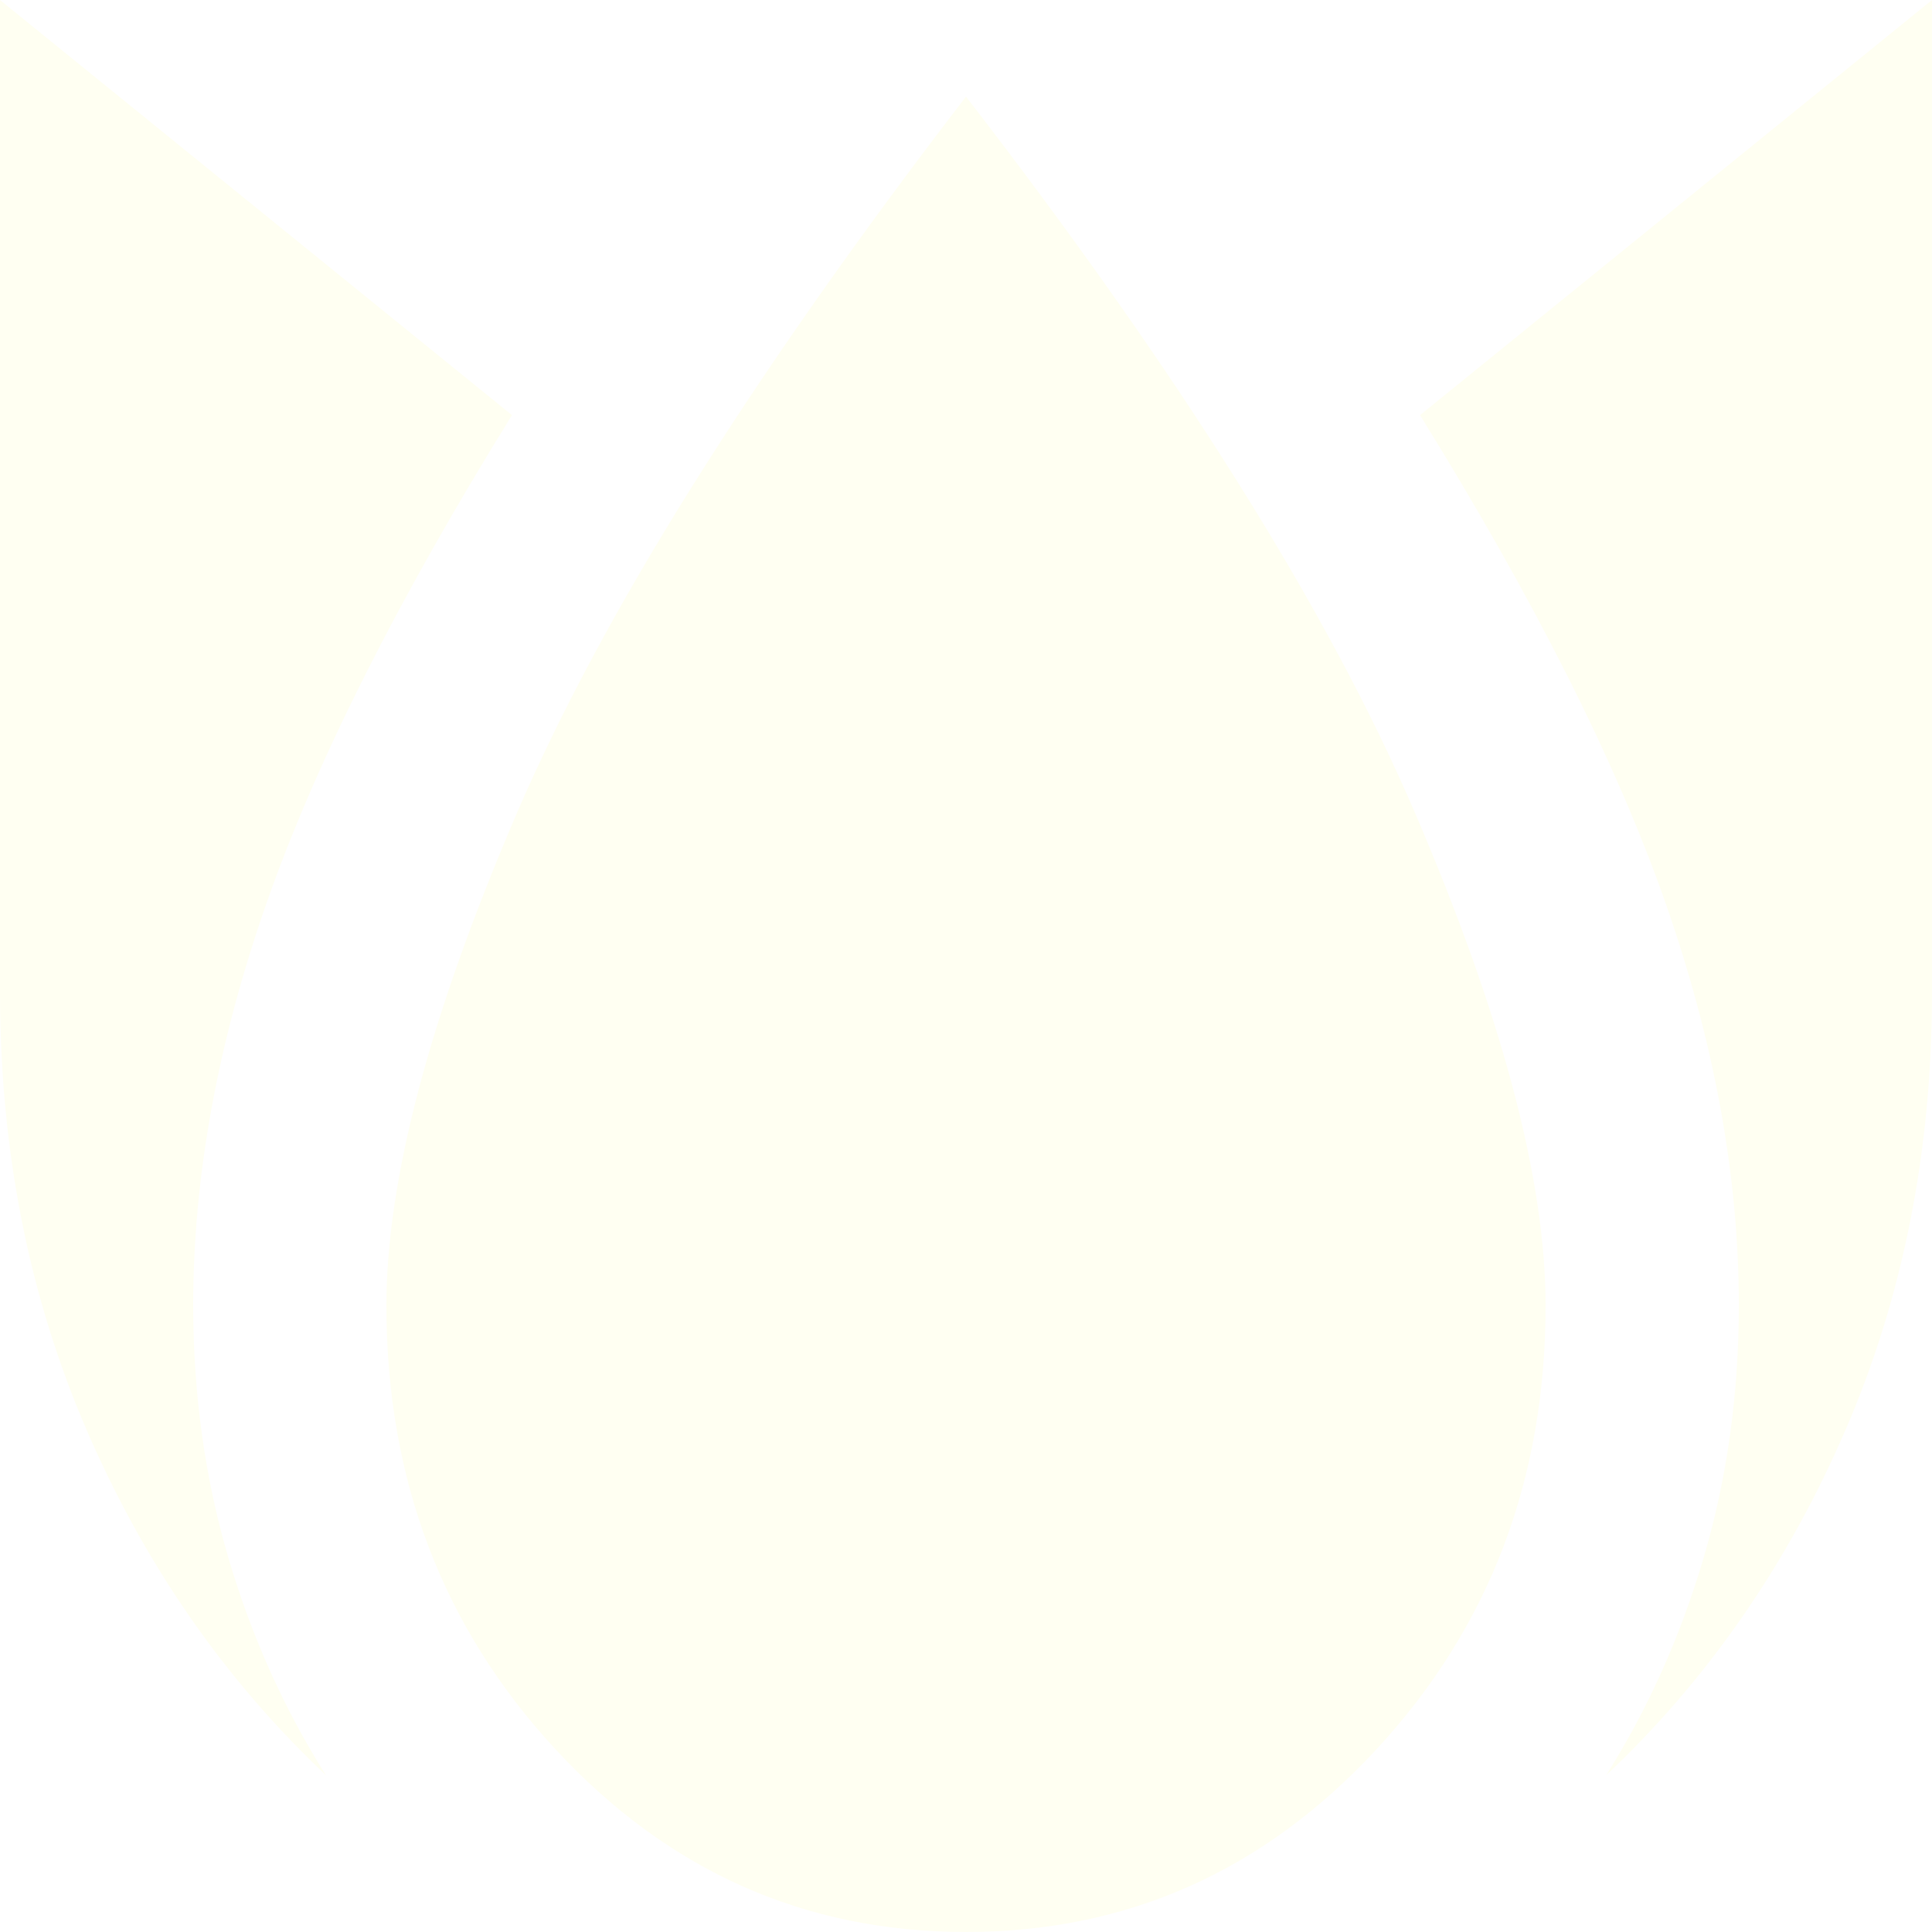
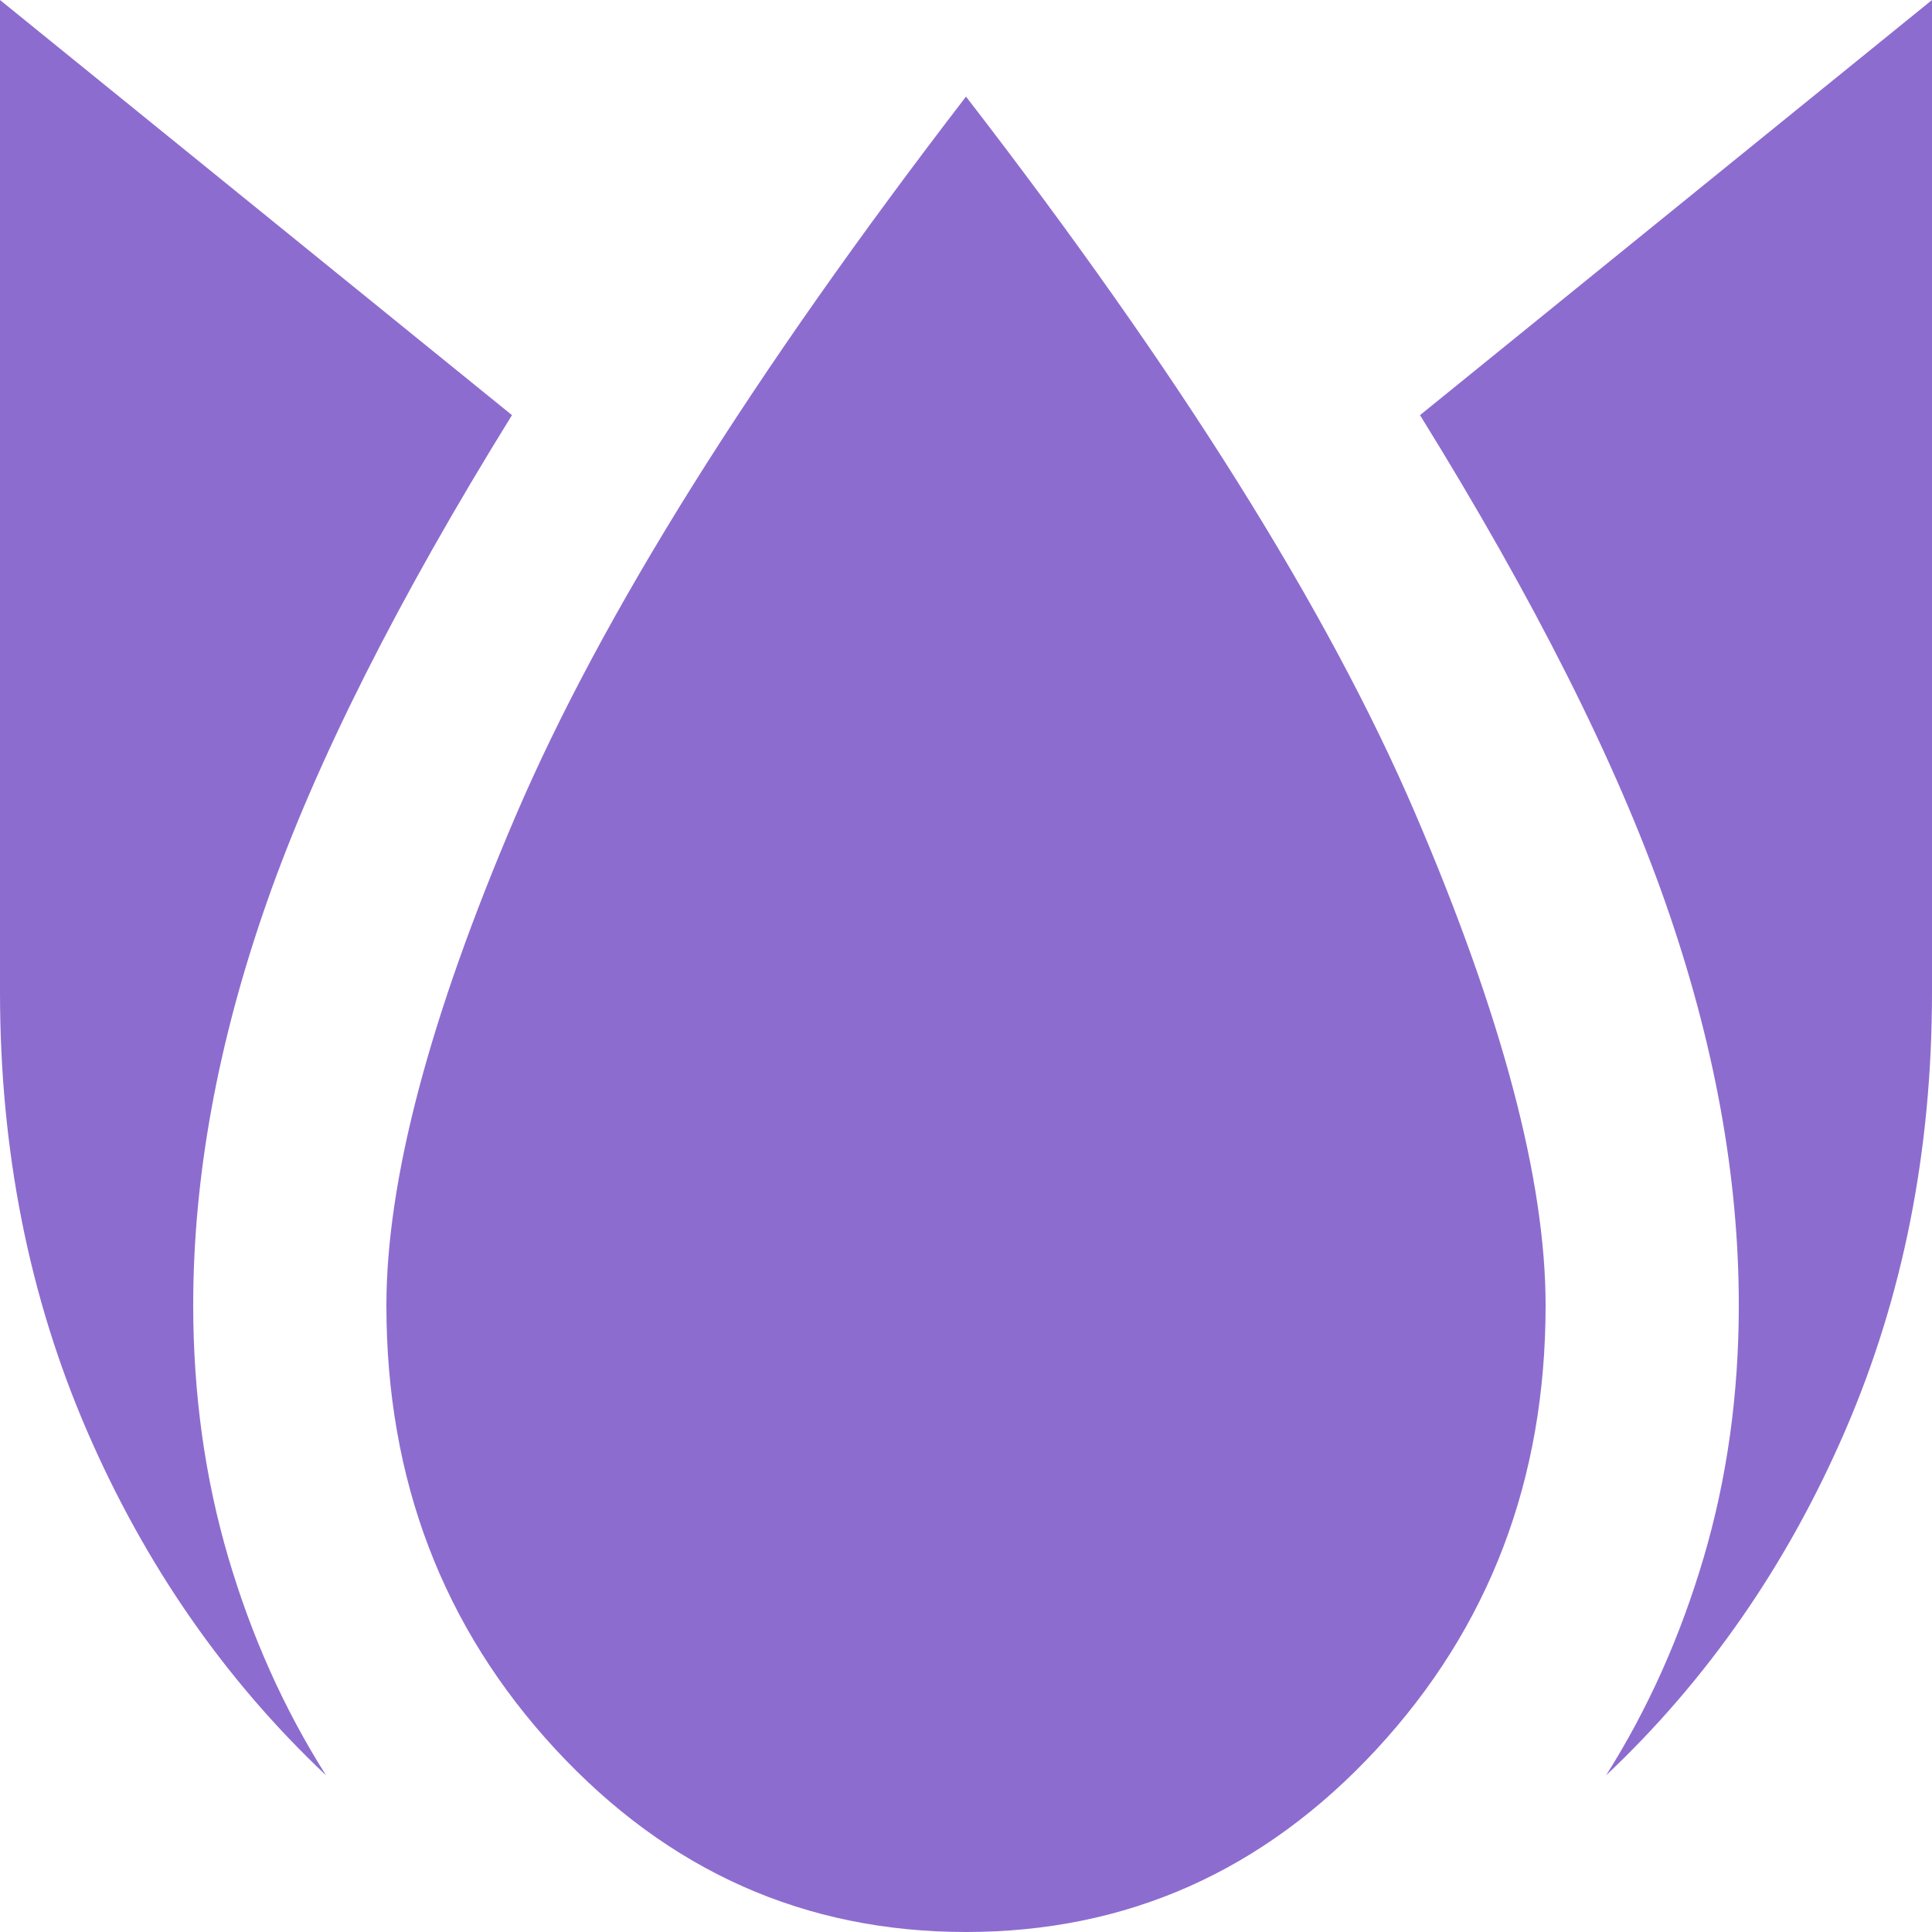
<svg xmlns="http://www.w3.org/2000/svg" width="32" height="32" viewBox="0 0 32 32" fill="none">
-   <path d="M0 0L0 16.432C0 19.056 0.48 21.477 1.44 23.697C2.4 25.917 3.72 27.82 5.4 29.405C4.707 28.31 4.167 27.107 3.781 25.796C3.395 24.484 3.201 23.093 3.2 21.622C3.2 19.488 3.607 17.261 4.421 14.94C5.235 12.618 6.588 9.93 8.48 6.876L0 0ZM16 1.6C12.453 6.213 9.967 10.184 8.541 13.514C7.115 16.845 6.401 19.547 6.4 21.622C6.4 24.505 7.333 26.955 9.2 28.973C11.067 30.991 13.333 32 16 32C18.667 32 20.933 30.991 22.8 28.973C24.667 26.955 25.6 24.505 25.6 21.622C25.6 19.546 24.88 16.829 23.44 13.471C22 10.113 19.52 6.157 16 1.6ZM32 0L23.52 6.876C25.413 9.932 26.767 12.62 27.581 14.941C28.395 17.263 28.801 19.489 28.8 21.622C28.8 23.092 28.606 24.483 28.219 25.796C27.832 27.108 27.293 28.311 26.602 29.405C28.282 27.82 29.602 25.917 30.562 23.697C31.522 21.477 32.001 19.056 32 16.432V0Z" fill="#FFFFF2" />
+   <path d="M0 0L0 16.432C0 19.056 0.48 21.477 1.44 23.697C2.4 25.917 3.72 27.82 5.4 29.405C4.707 28.31 4.167 27.107 3.781 25.796C3.395 24.484 3.201 23.093 3.2 21.622C3.2 19.488 3.607 17.261 4.421 14.94C5.235 12.618 6.588 9.93 8.48 6.876L0 0ZM16 1.6C12.453 6.213 9.967 10.184 8.541 13.514C7.115 16.845 6.401 19.547 6.4 21.622C6.4 24.505 7.333 26.955 9.2 28.973C11.067 30.991 13.333 32 16 32C18.667 32 20.933 30.991 22.8 28.973C24.667 26.955 25.6 24.505 25.6 21.622C25.6 19.546 24.88 16.829 23.44 13.471C22 10.113 19.52 6.157 16 1.6ZM32 0L23.52 6.876C25.413 9.932 26.767 12.62 27.581 14.941C28.395 17.263 28.801 19.489 28.8 21.622C28.8 23.092 28.606 24.483 28.219 25.796C27.832 27.108 27.293 28.311 26.602 29.405C28.282 27.82 29.602 25.917 30.562 23.697C31.522 21.477 32.001 19.056 32 16.432V0Z" fill="#8D6CCF" />
</svg>
